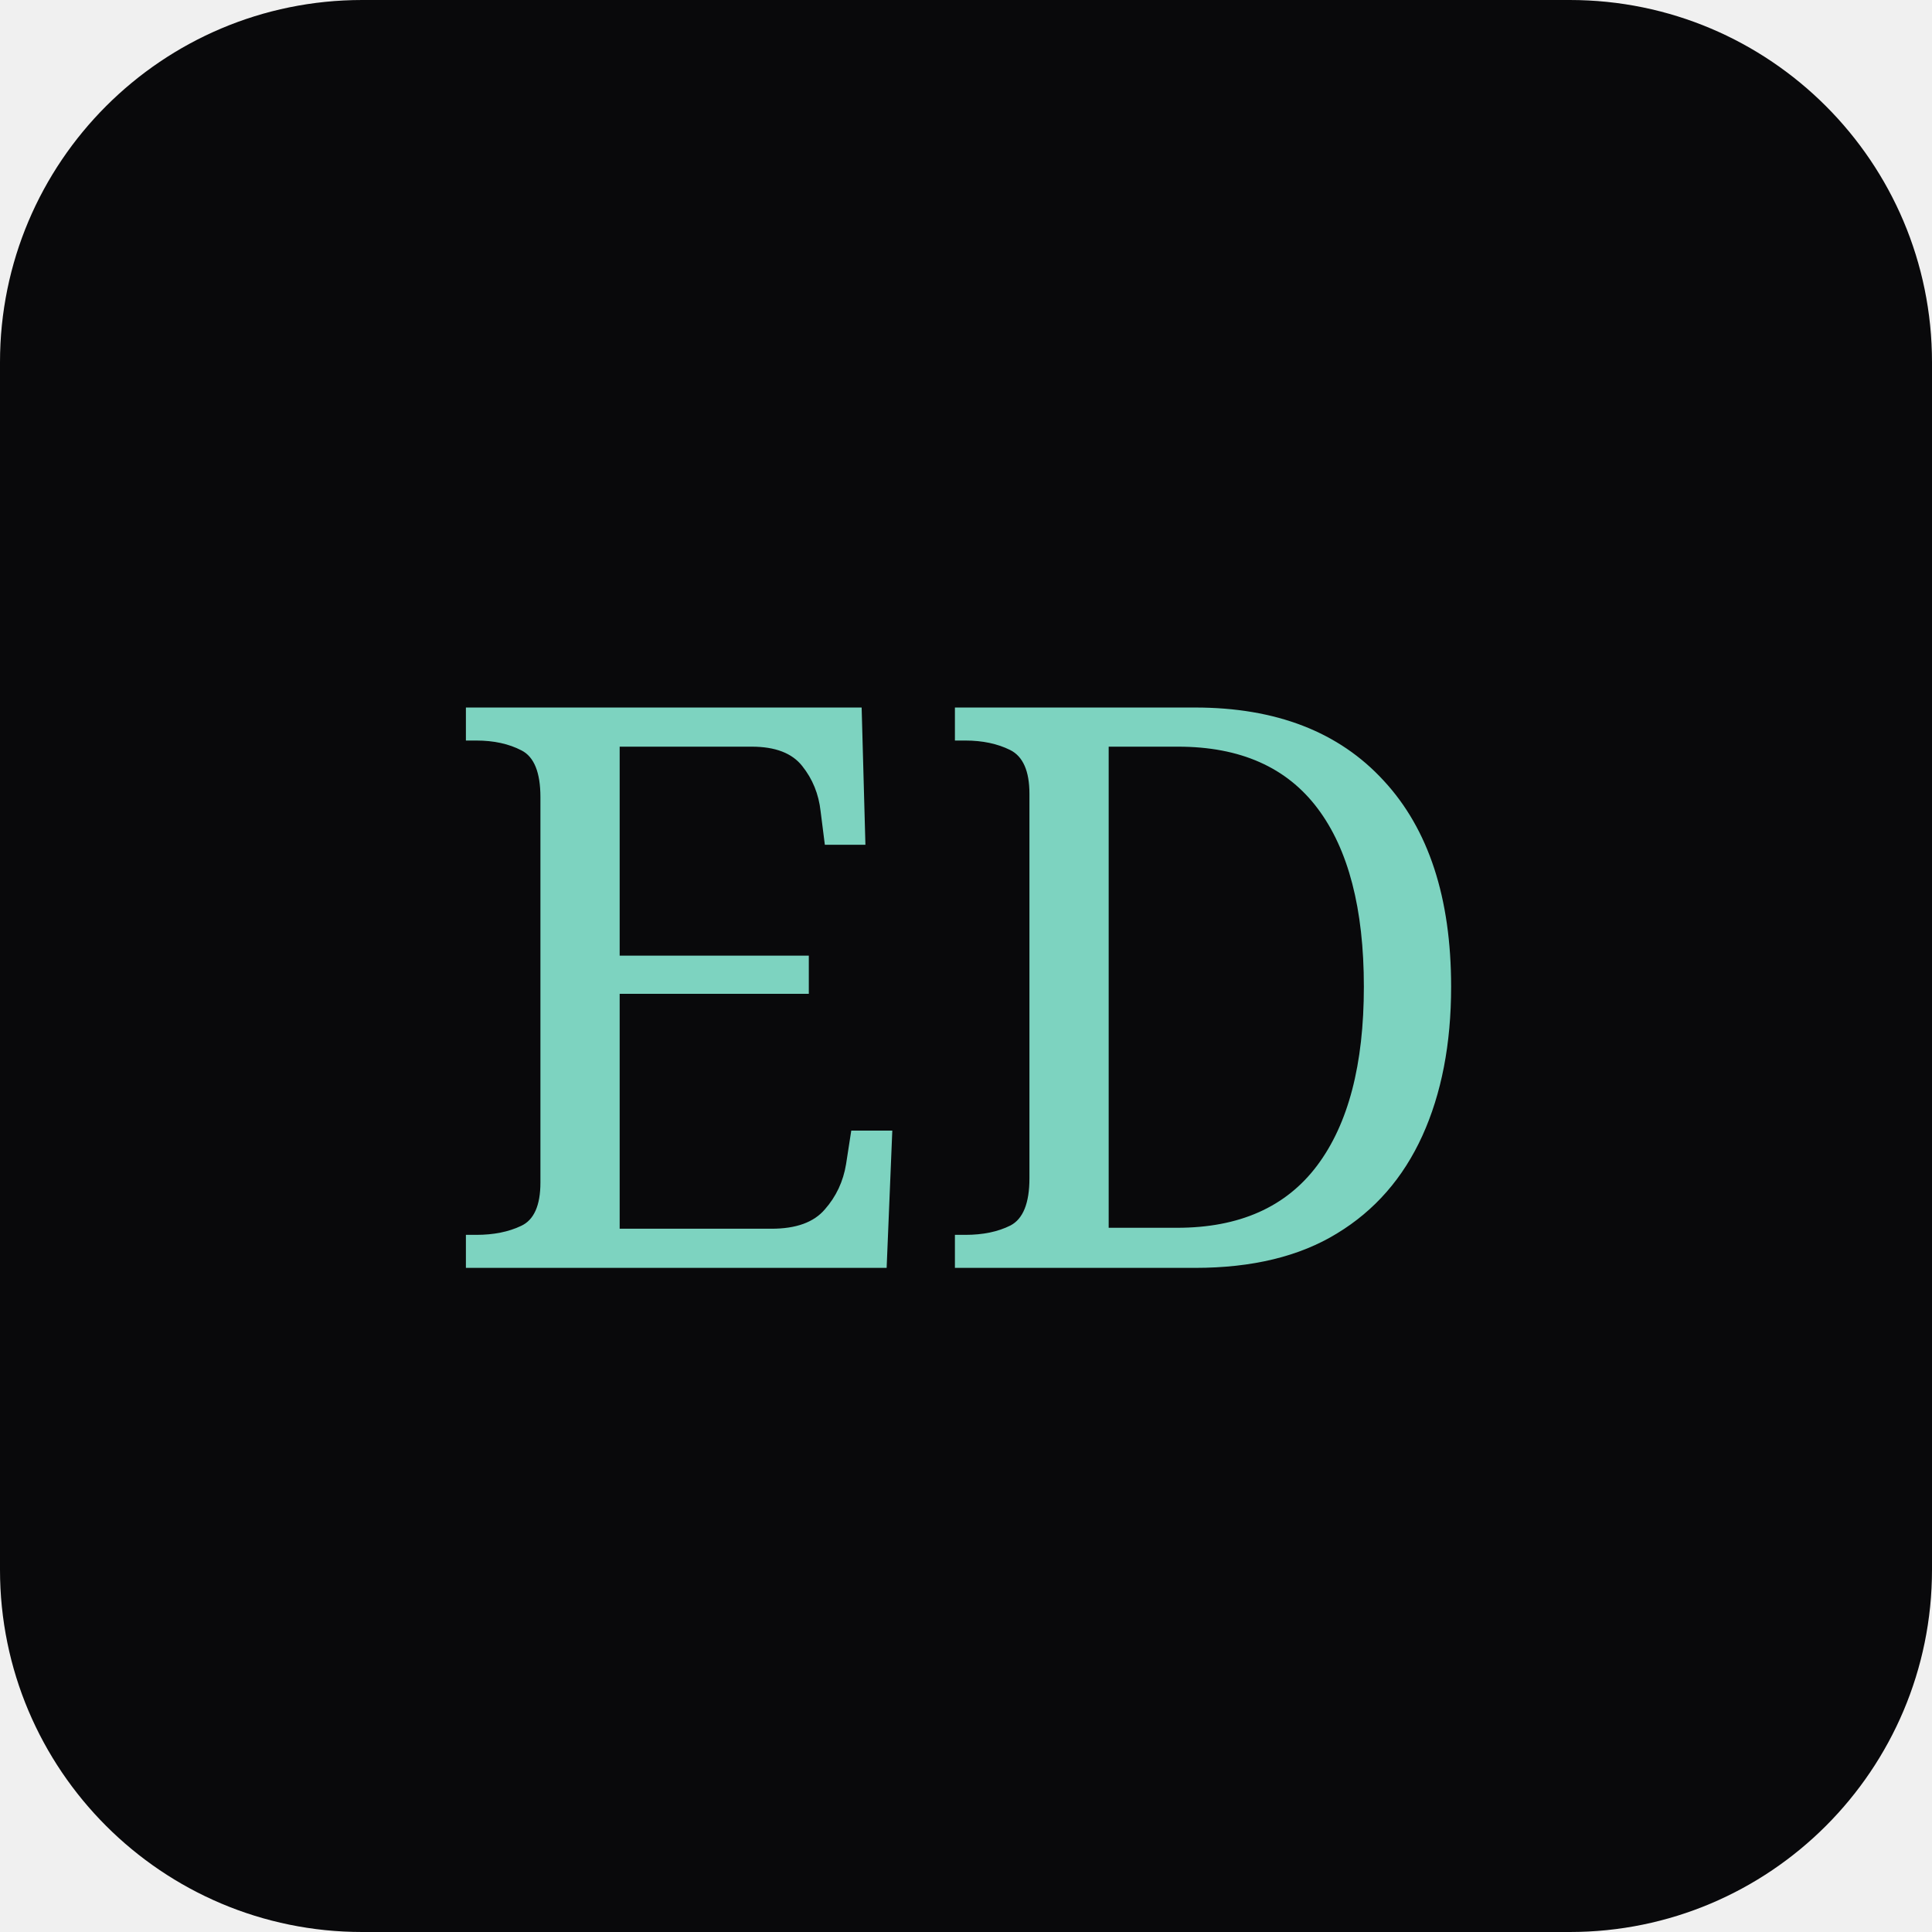
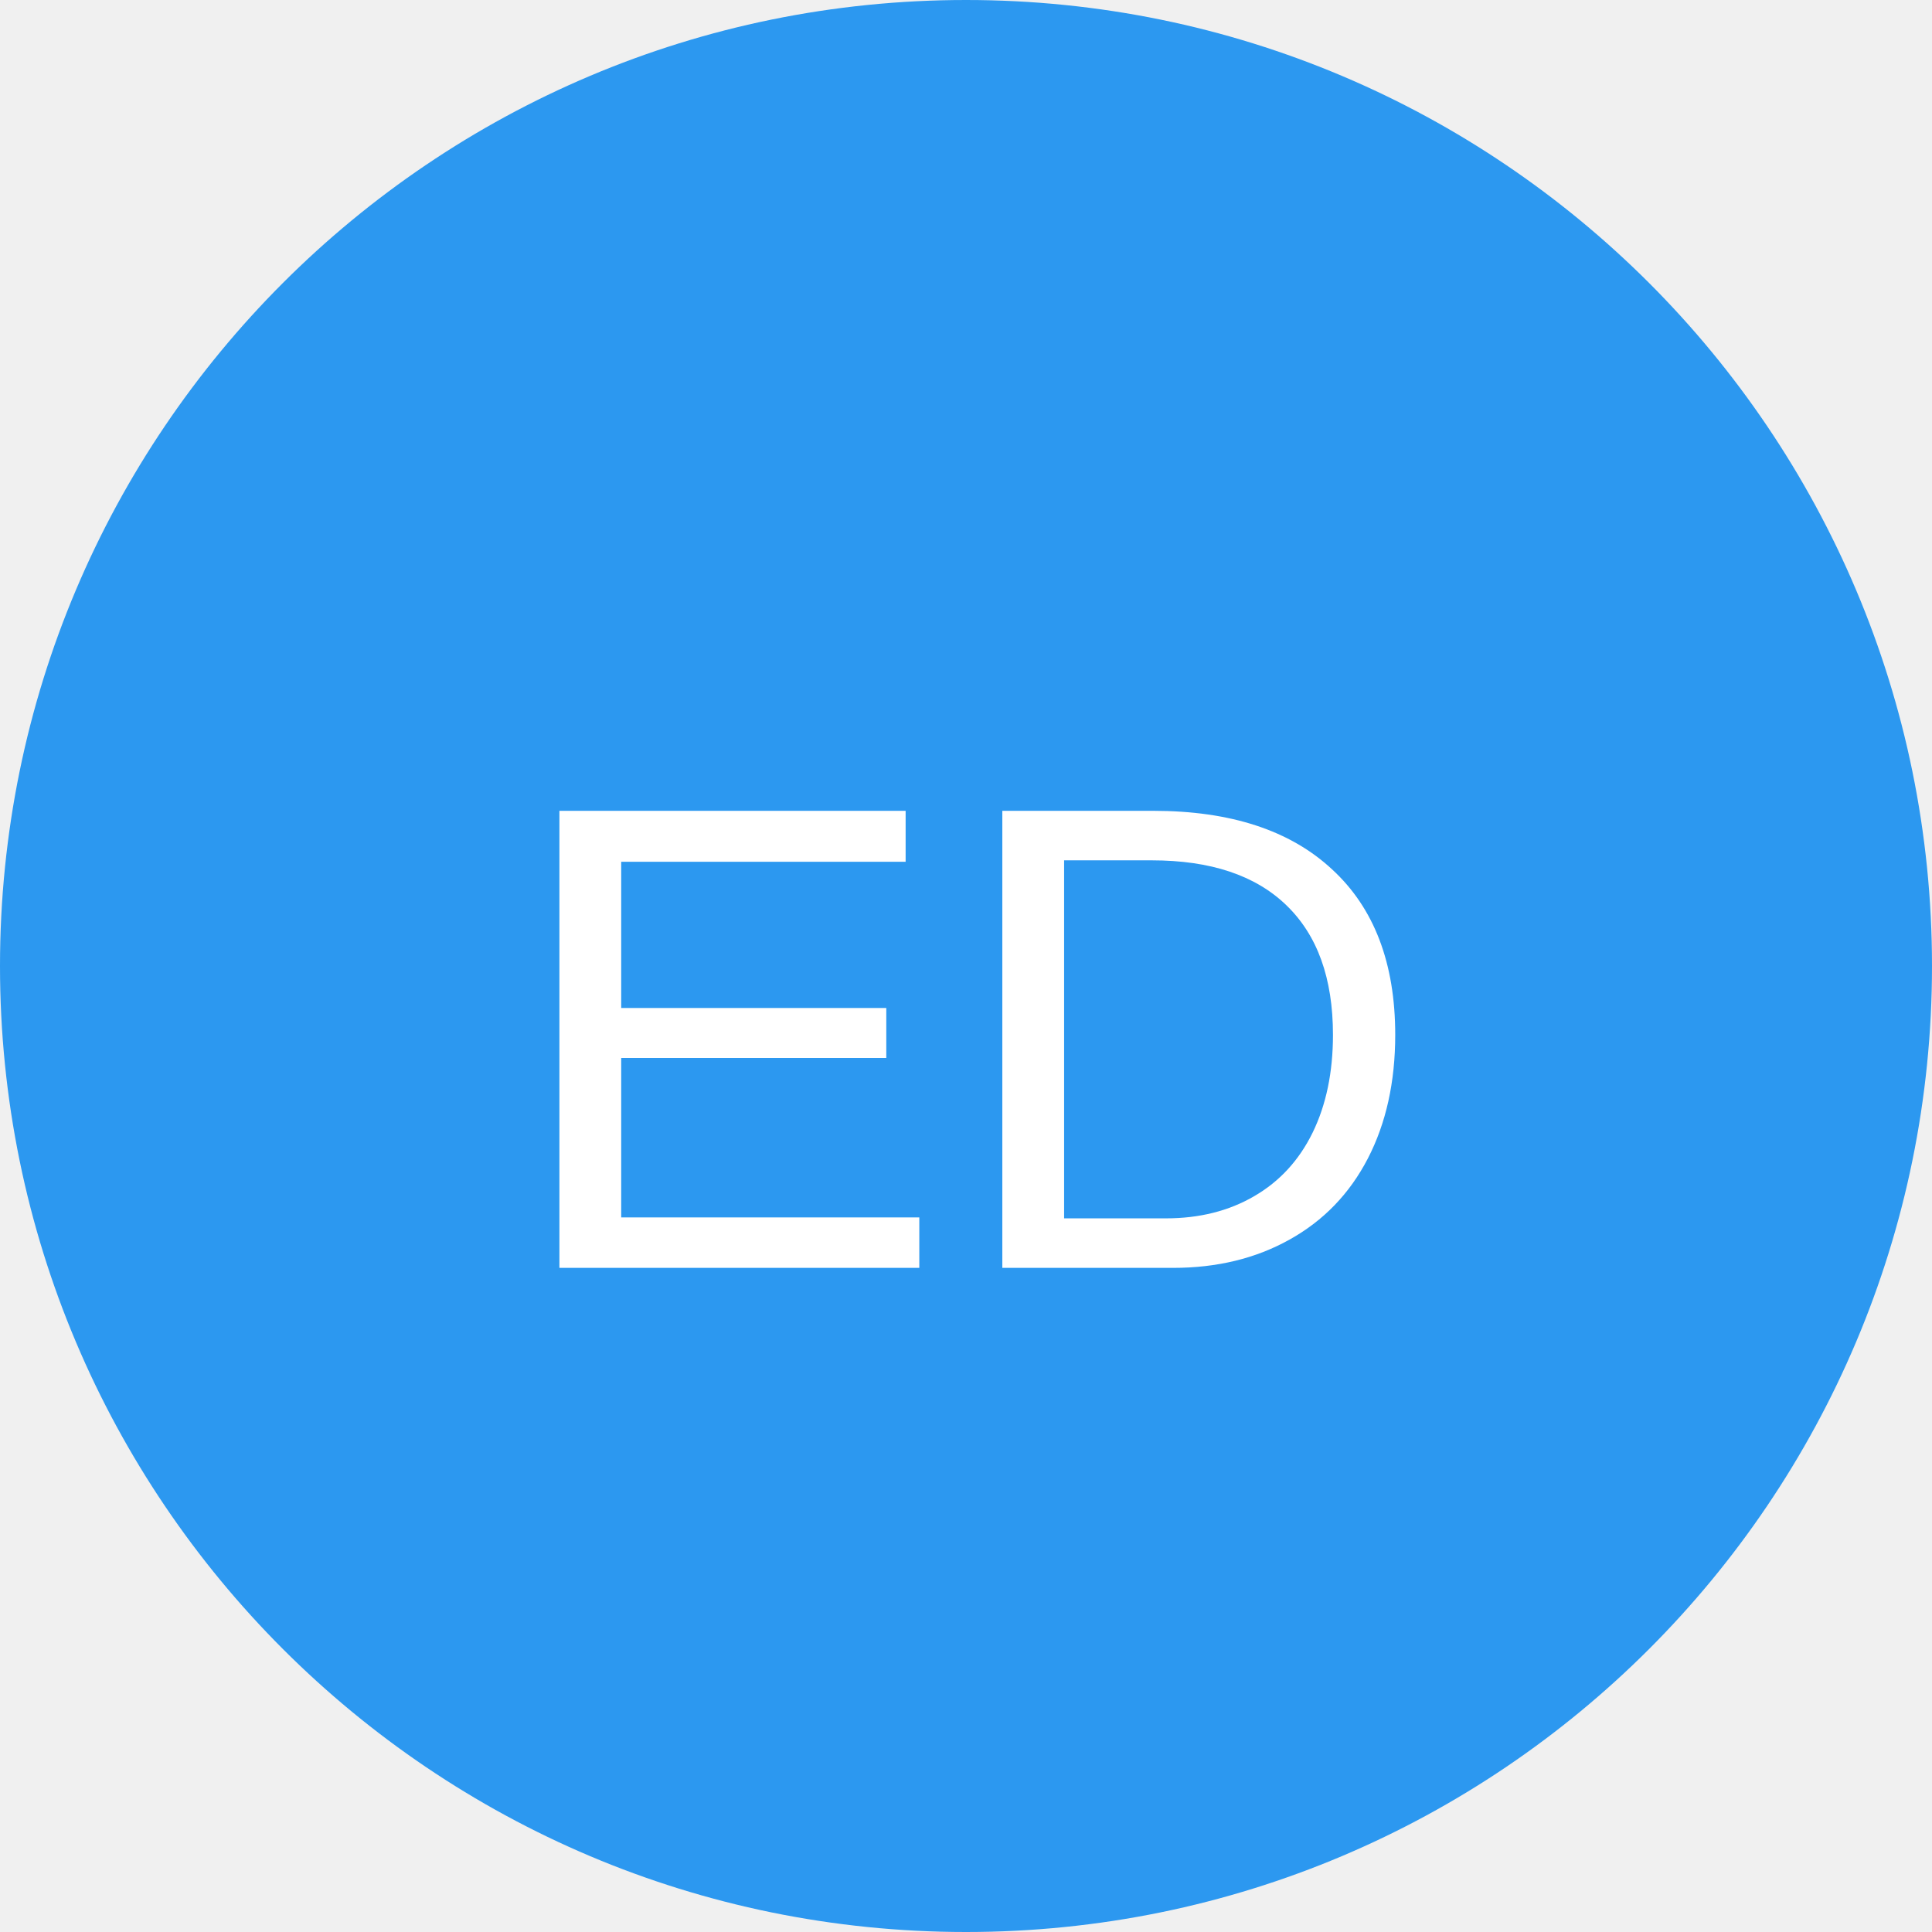
<svg xmlns="http://www.w3.org/2000/svg" viewBox="0 0 64 64">
-   <rect width="64" height="64" rx="12" fill="#09090b" />
-   <text x="32" y="42" text-anchor="middle" font-family="Georgia, serif" font-size="26" fill="#7dd3c0">ED</text>
+   <rect width="64" height="64" rx="32" fill="#2c98f0" />
+   <text x="32" y="42" text-anchor="middle" font-family="Quicksand, Arial, sans-serif" font-size="22" fill="#fff">ED</text>
</svg>
